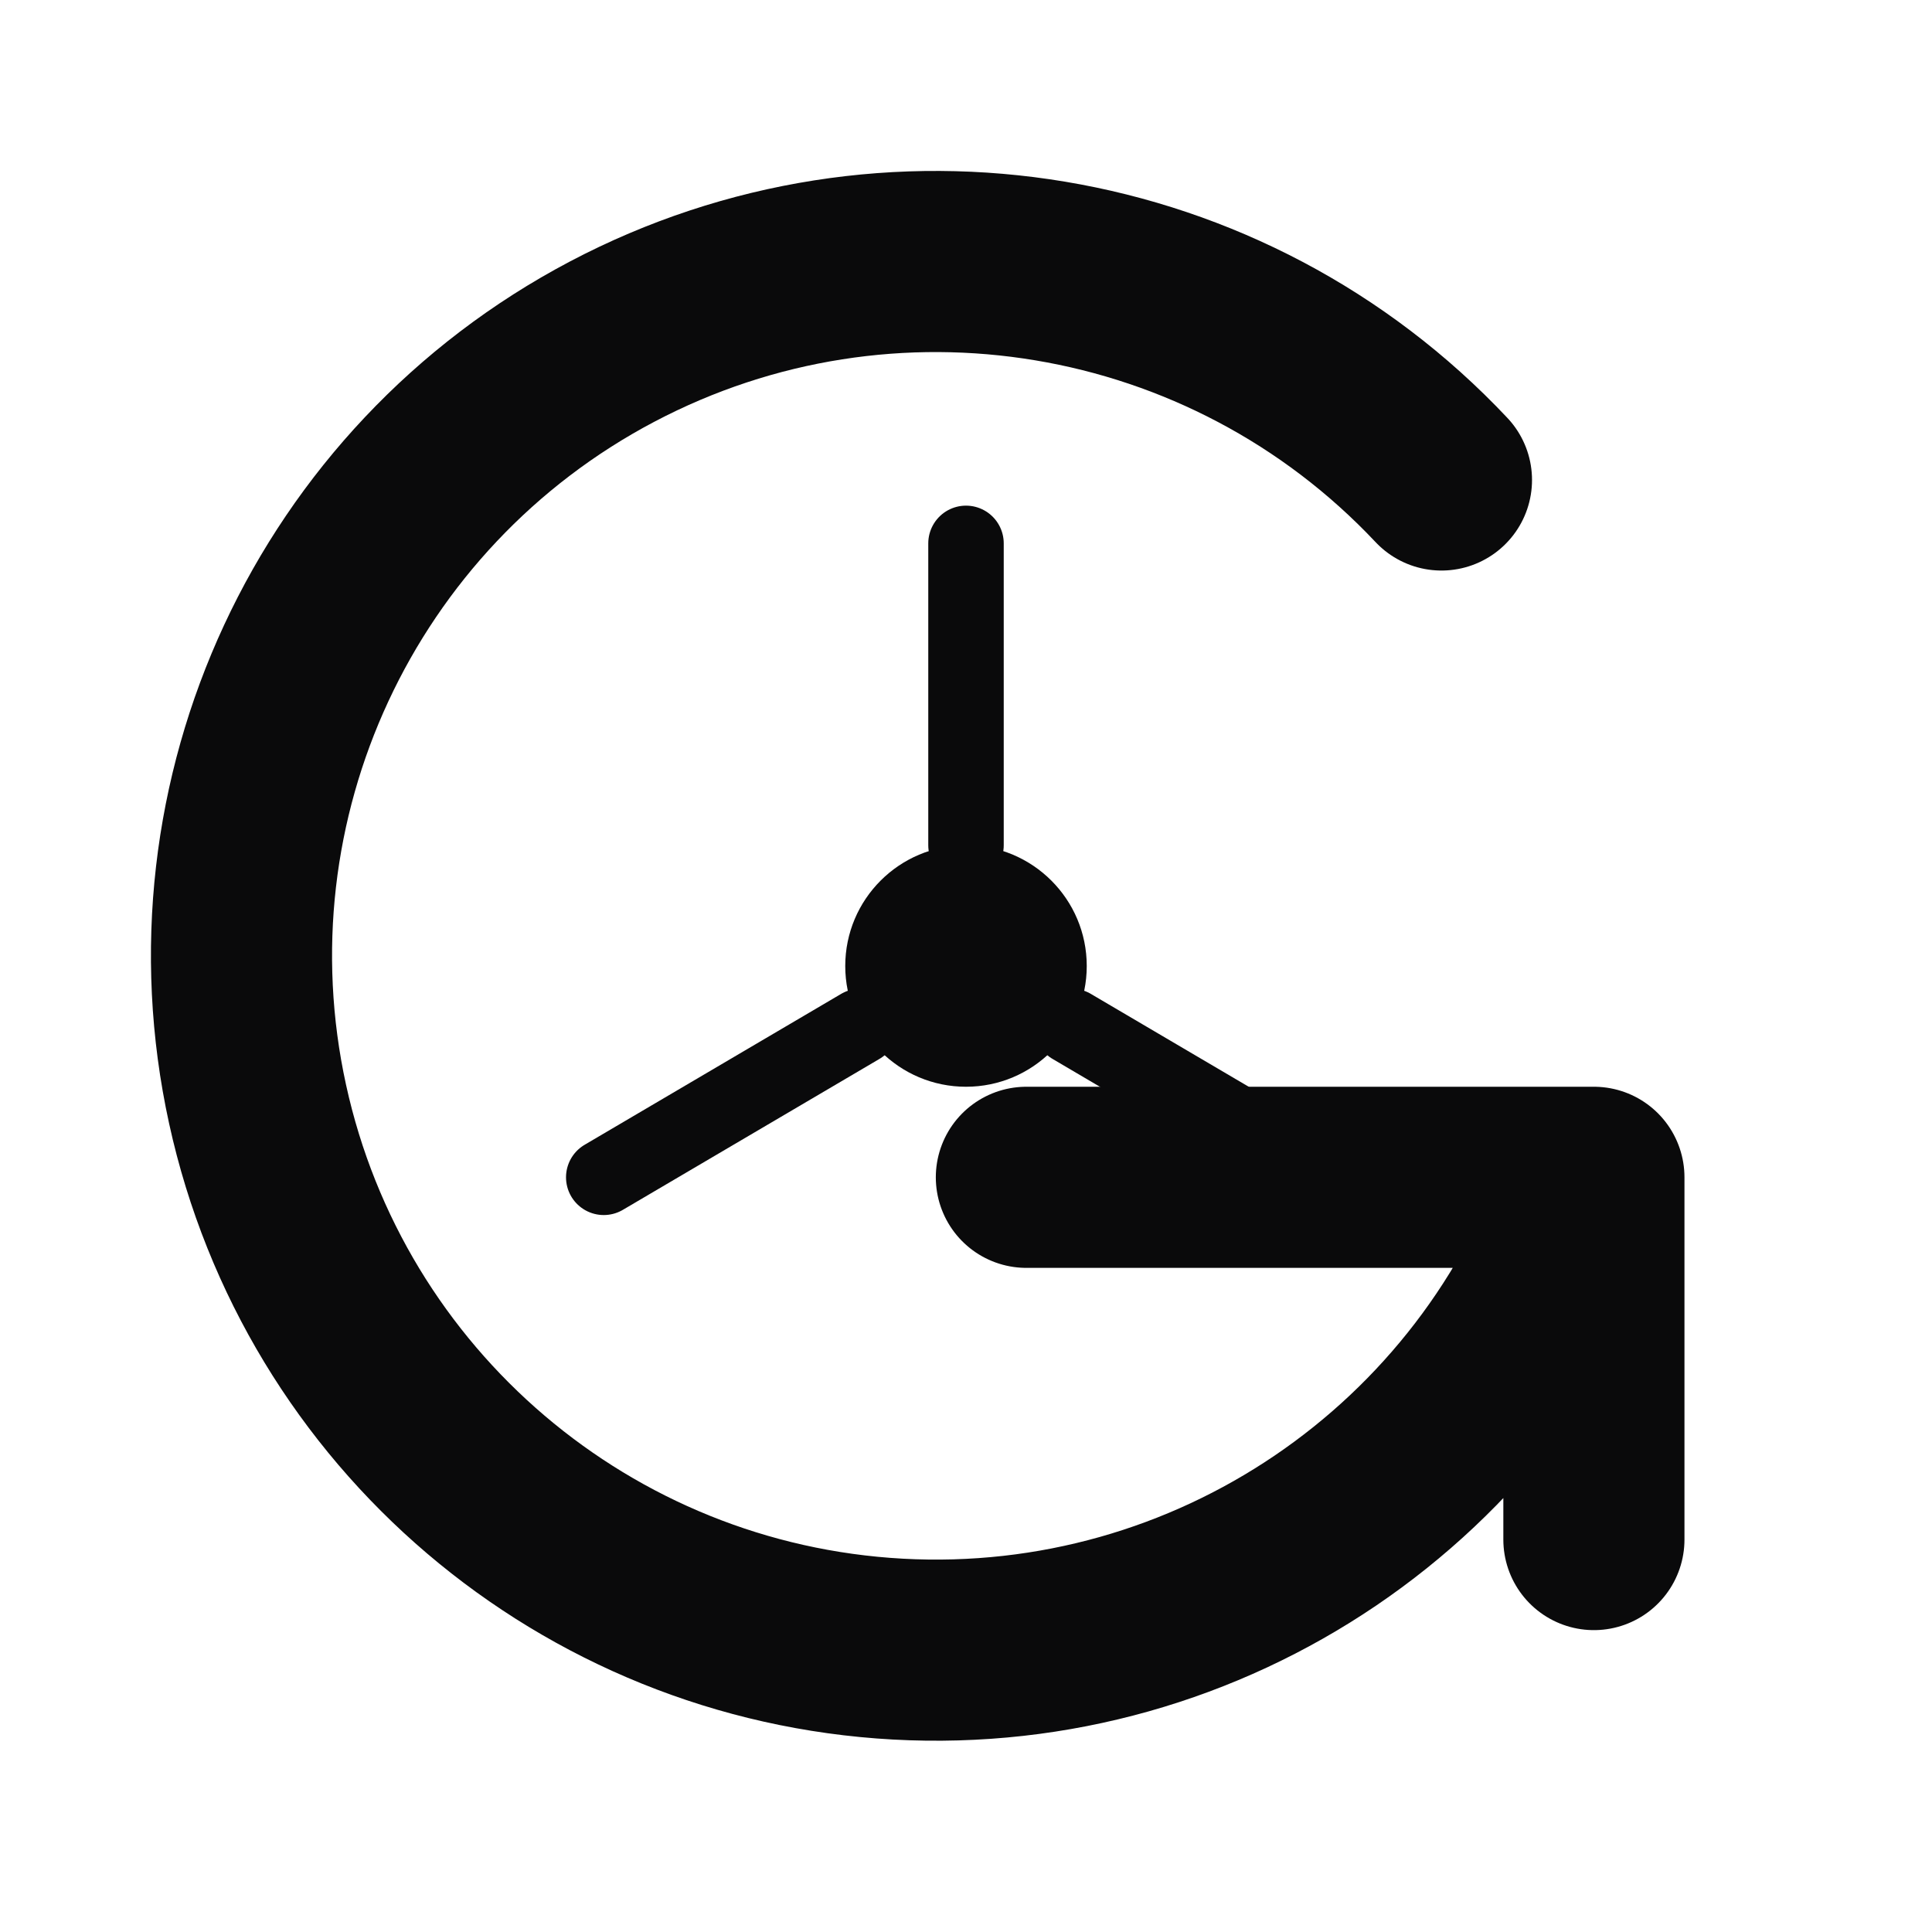
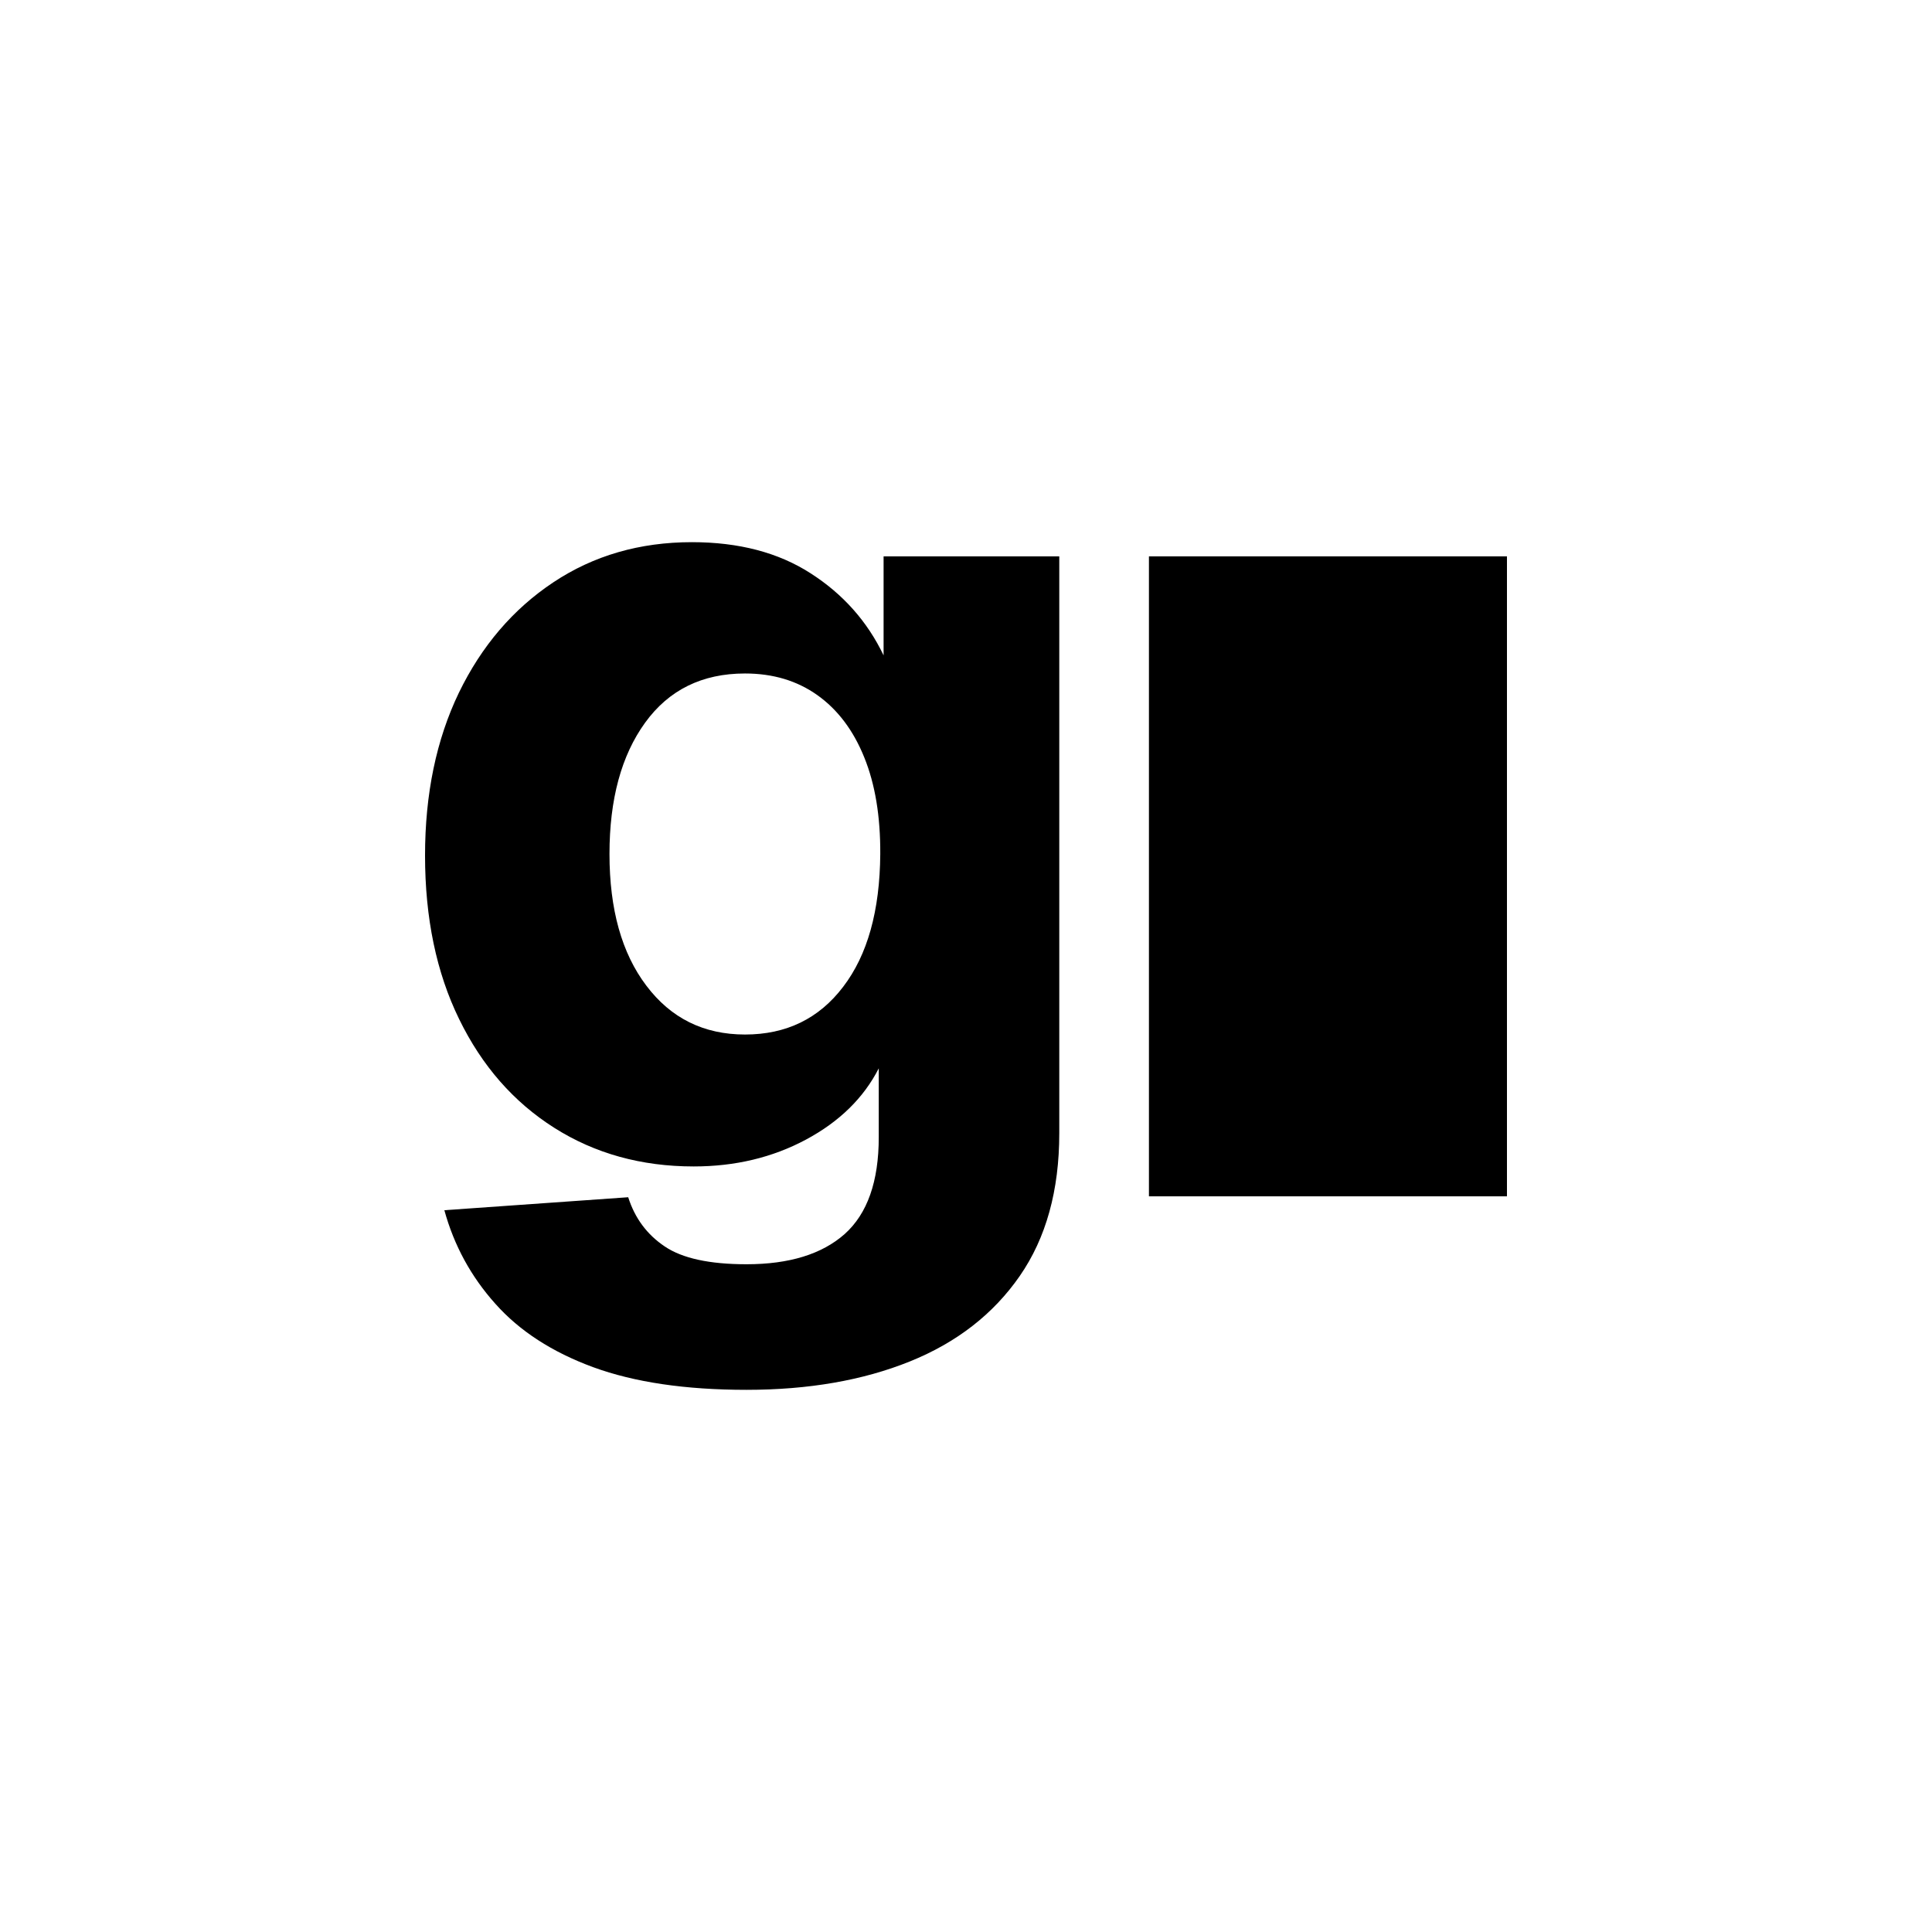
- <svg xmlns="http://www.w3.org/2000/svg" viewBox="0 0 64 64" role="img" aria-label="Geass monochrome black symbol">
-   <path d="M47.75 15.9A23 23 0 1 0 52.8 39H34M52.8 39V51" fill="none" stroke="#0A0A0B" stroke-width="6" stroke-linecap="round" stroke-linejoin="round" />
-   <circle cx="32" cy="32" r="4" fill="#0A0A0B" />
-   <path d="M32 28V18M28.5 34 20 39M35.5 34 44 39" fill="none" stroke="#0A0A0B" stroke-width="2.5" stroke-linecap="round" />
+ <svg xmlns="http://www.w3.org/2000/svg" viewBox="0 0 64 64" role="img" aria-label="Geass one-colour black symbol">
+   <path d="M24.73 46.04Q21.7 46.04 19.65 45.29Q17.61 44.54 16.41 43.19Q15.2 41.84 14.72 40.09L20.81 39.66Q21.14 40.7 22.02 41.29Q22.89 41.88 24.73 41.88Q26.85 41.88 27.98 40.88Q29.11 39.87 29.11 37.67V35.39Q28.36 36.86 26.7 37.75Q25.04 38.64 22.98 38.64Q20.38 38.64 18.36 37.36Q16.34 36.08 15.21 33.76Q14.08 31.45 14.08 28.34Q14.08 25.28 15.2 22.95Q16.33 20.62 18.33 19.29Q20.33 17.96 22.92 17.96Q25.25 17.96 26.85 18.99Q28.46 20.02 29.27 21.71V18.43H35.09V37.54Q35.09 40.38 33.78 42.27Q32.47 44.16 30.14 45.1Q27.81 46.04 24.73 46.04ZM24.68 34.27Q26.73 34.27 27.93 32.69Q29.14 31.11 29.16 28.29Q29.17 26.42 28.63 25.09Q28.09 23.75 27.08 23.03Q26.07 22.31 24.68 22.31Q22.55 22.31 21.37 23.94Q20.19 25.57 20.19 28.29Q20.19 31.04 21.41 32.65Q22.63 34.27 24.68 34.27Z" fill="#000000" />
+   <rect x="38.06" y="18.43" width="11.86" height="21.2" fill="#000000" />
</svg>
